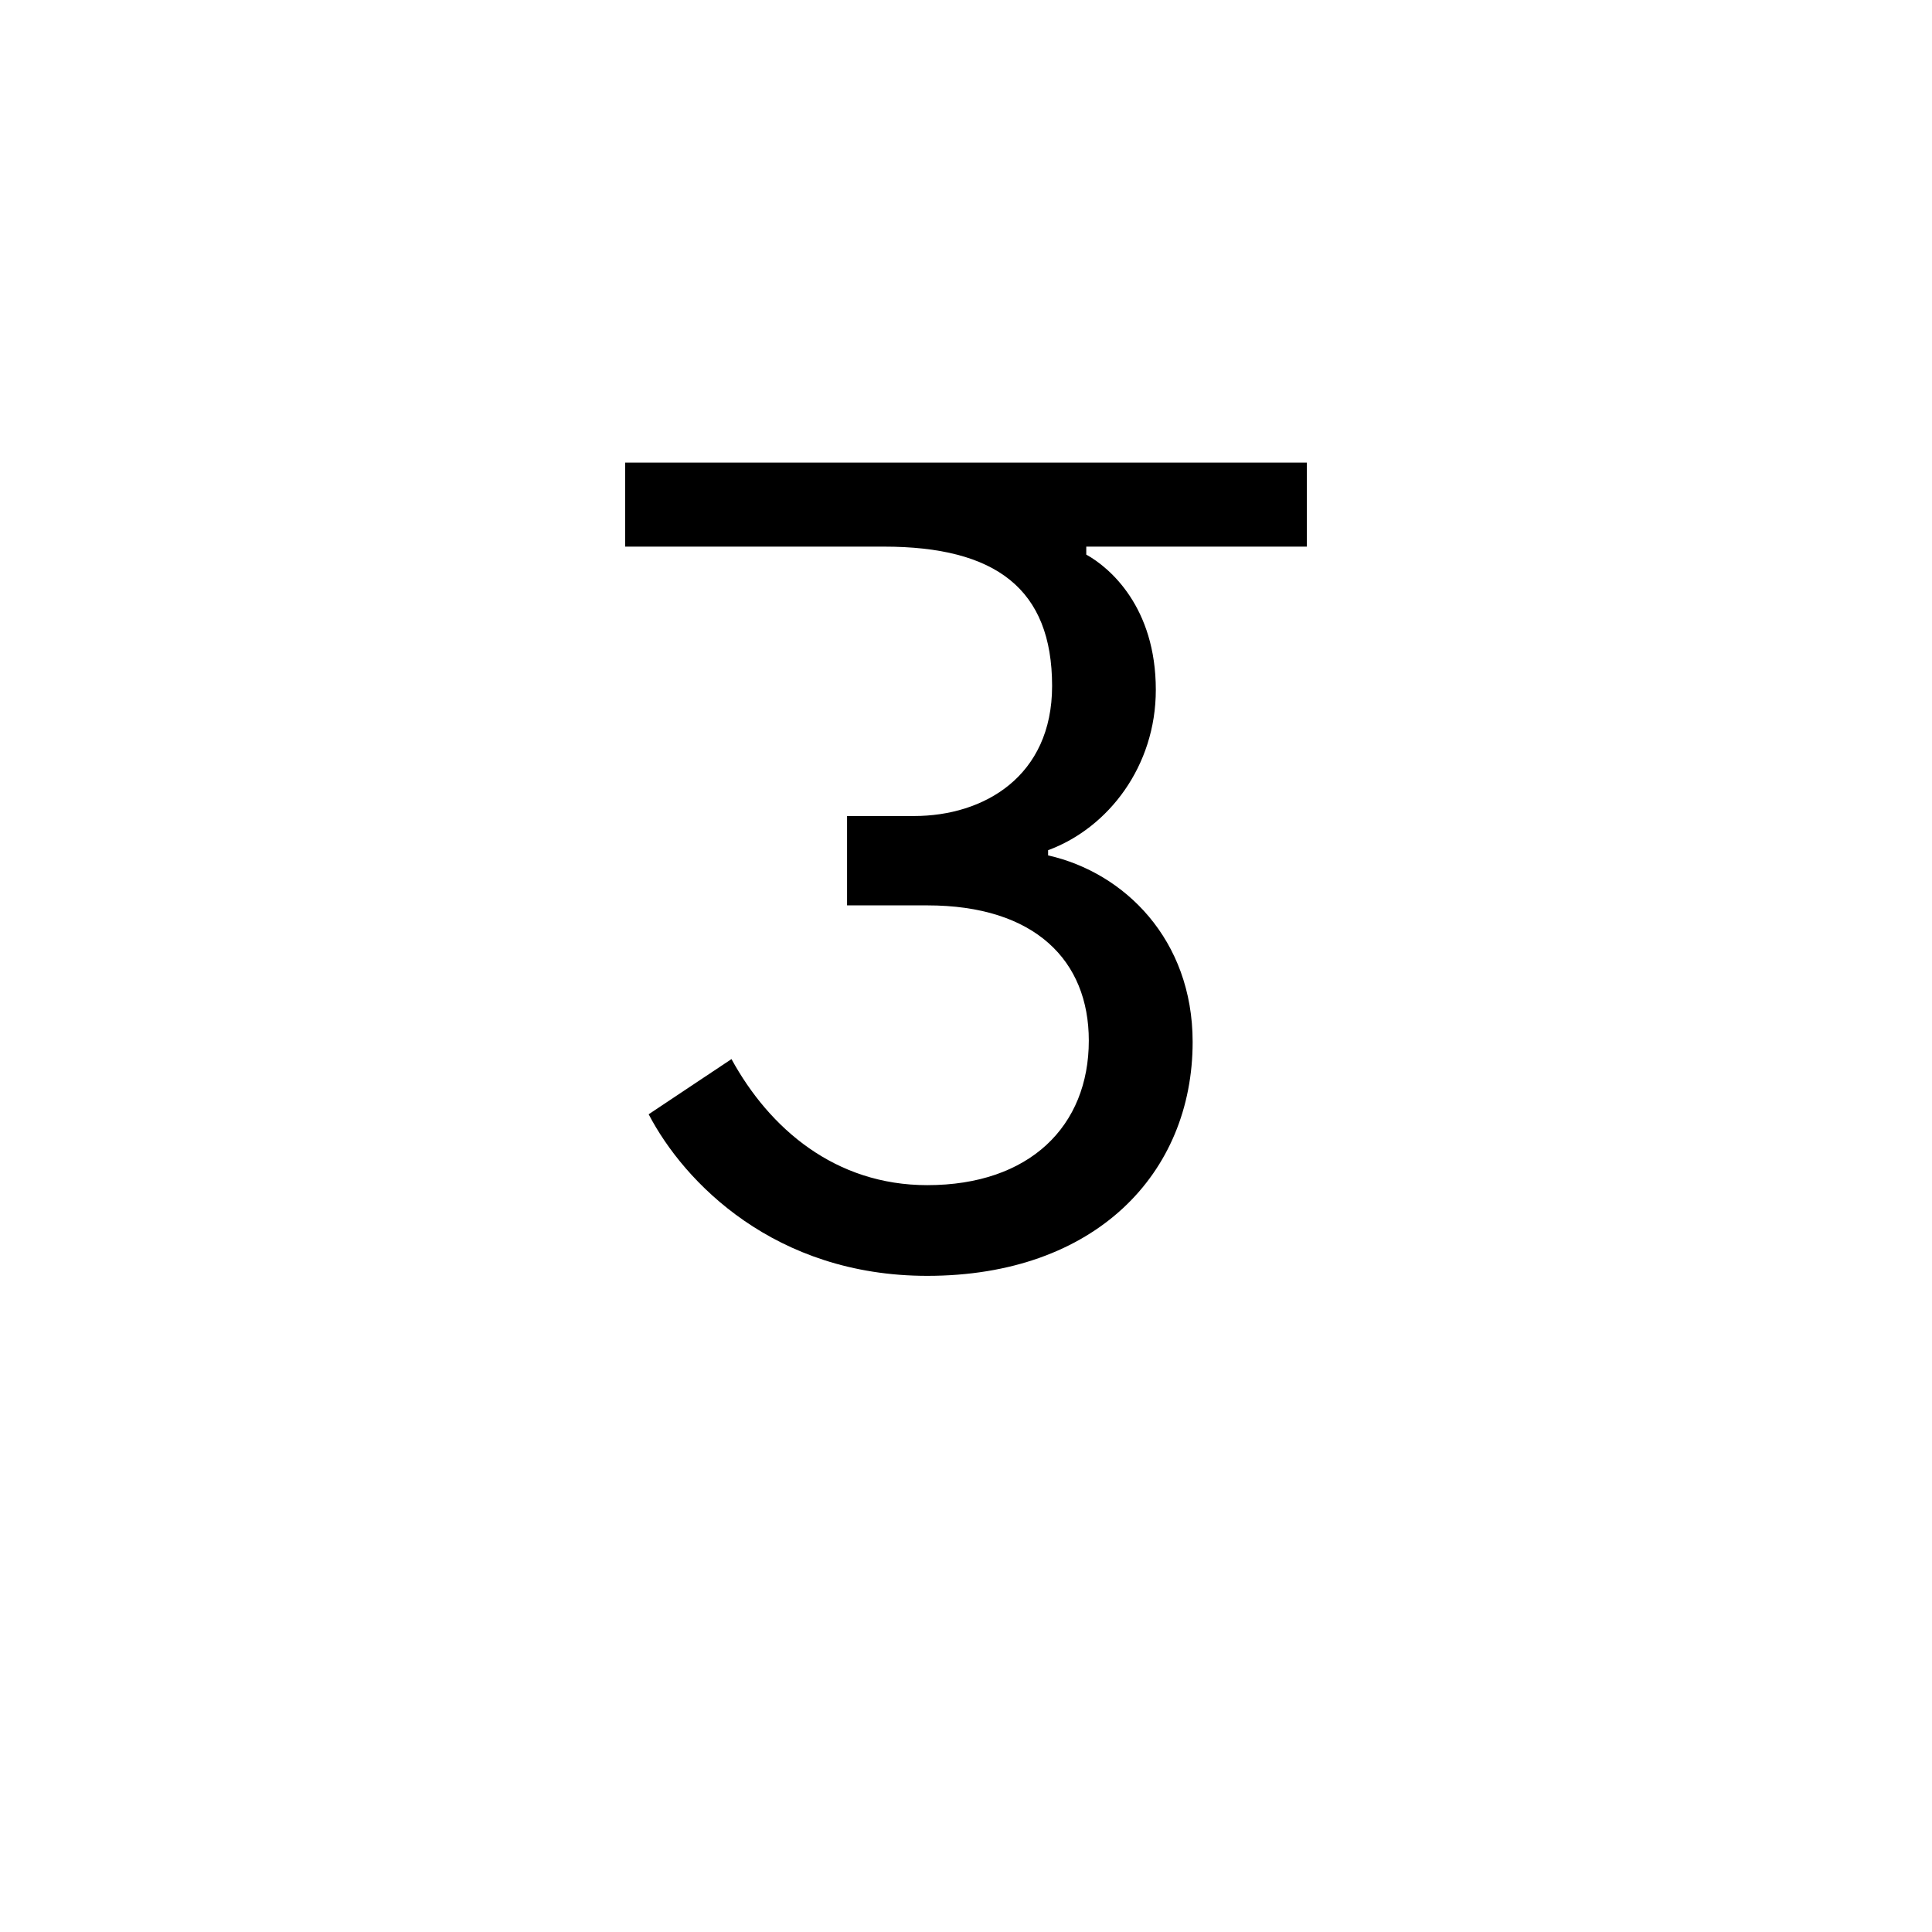
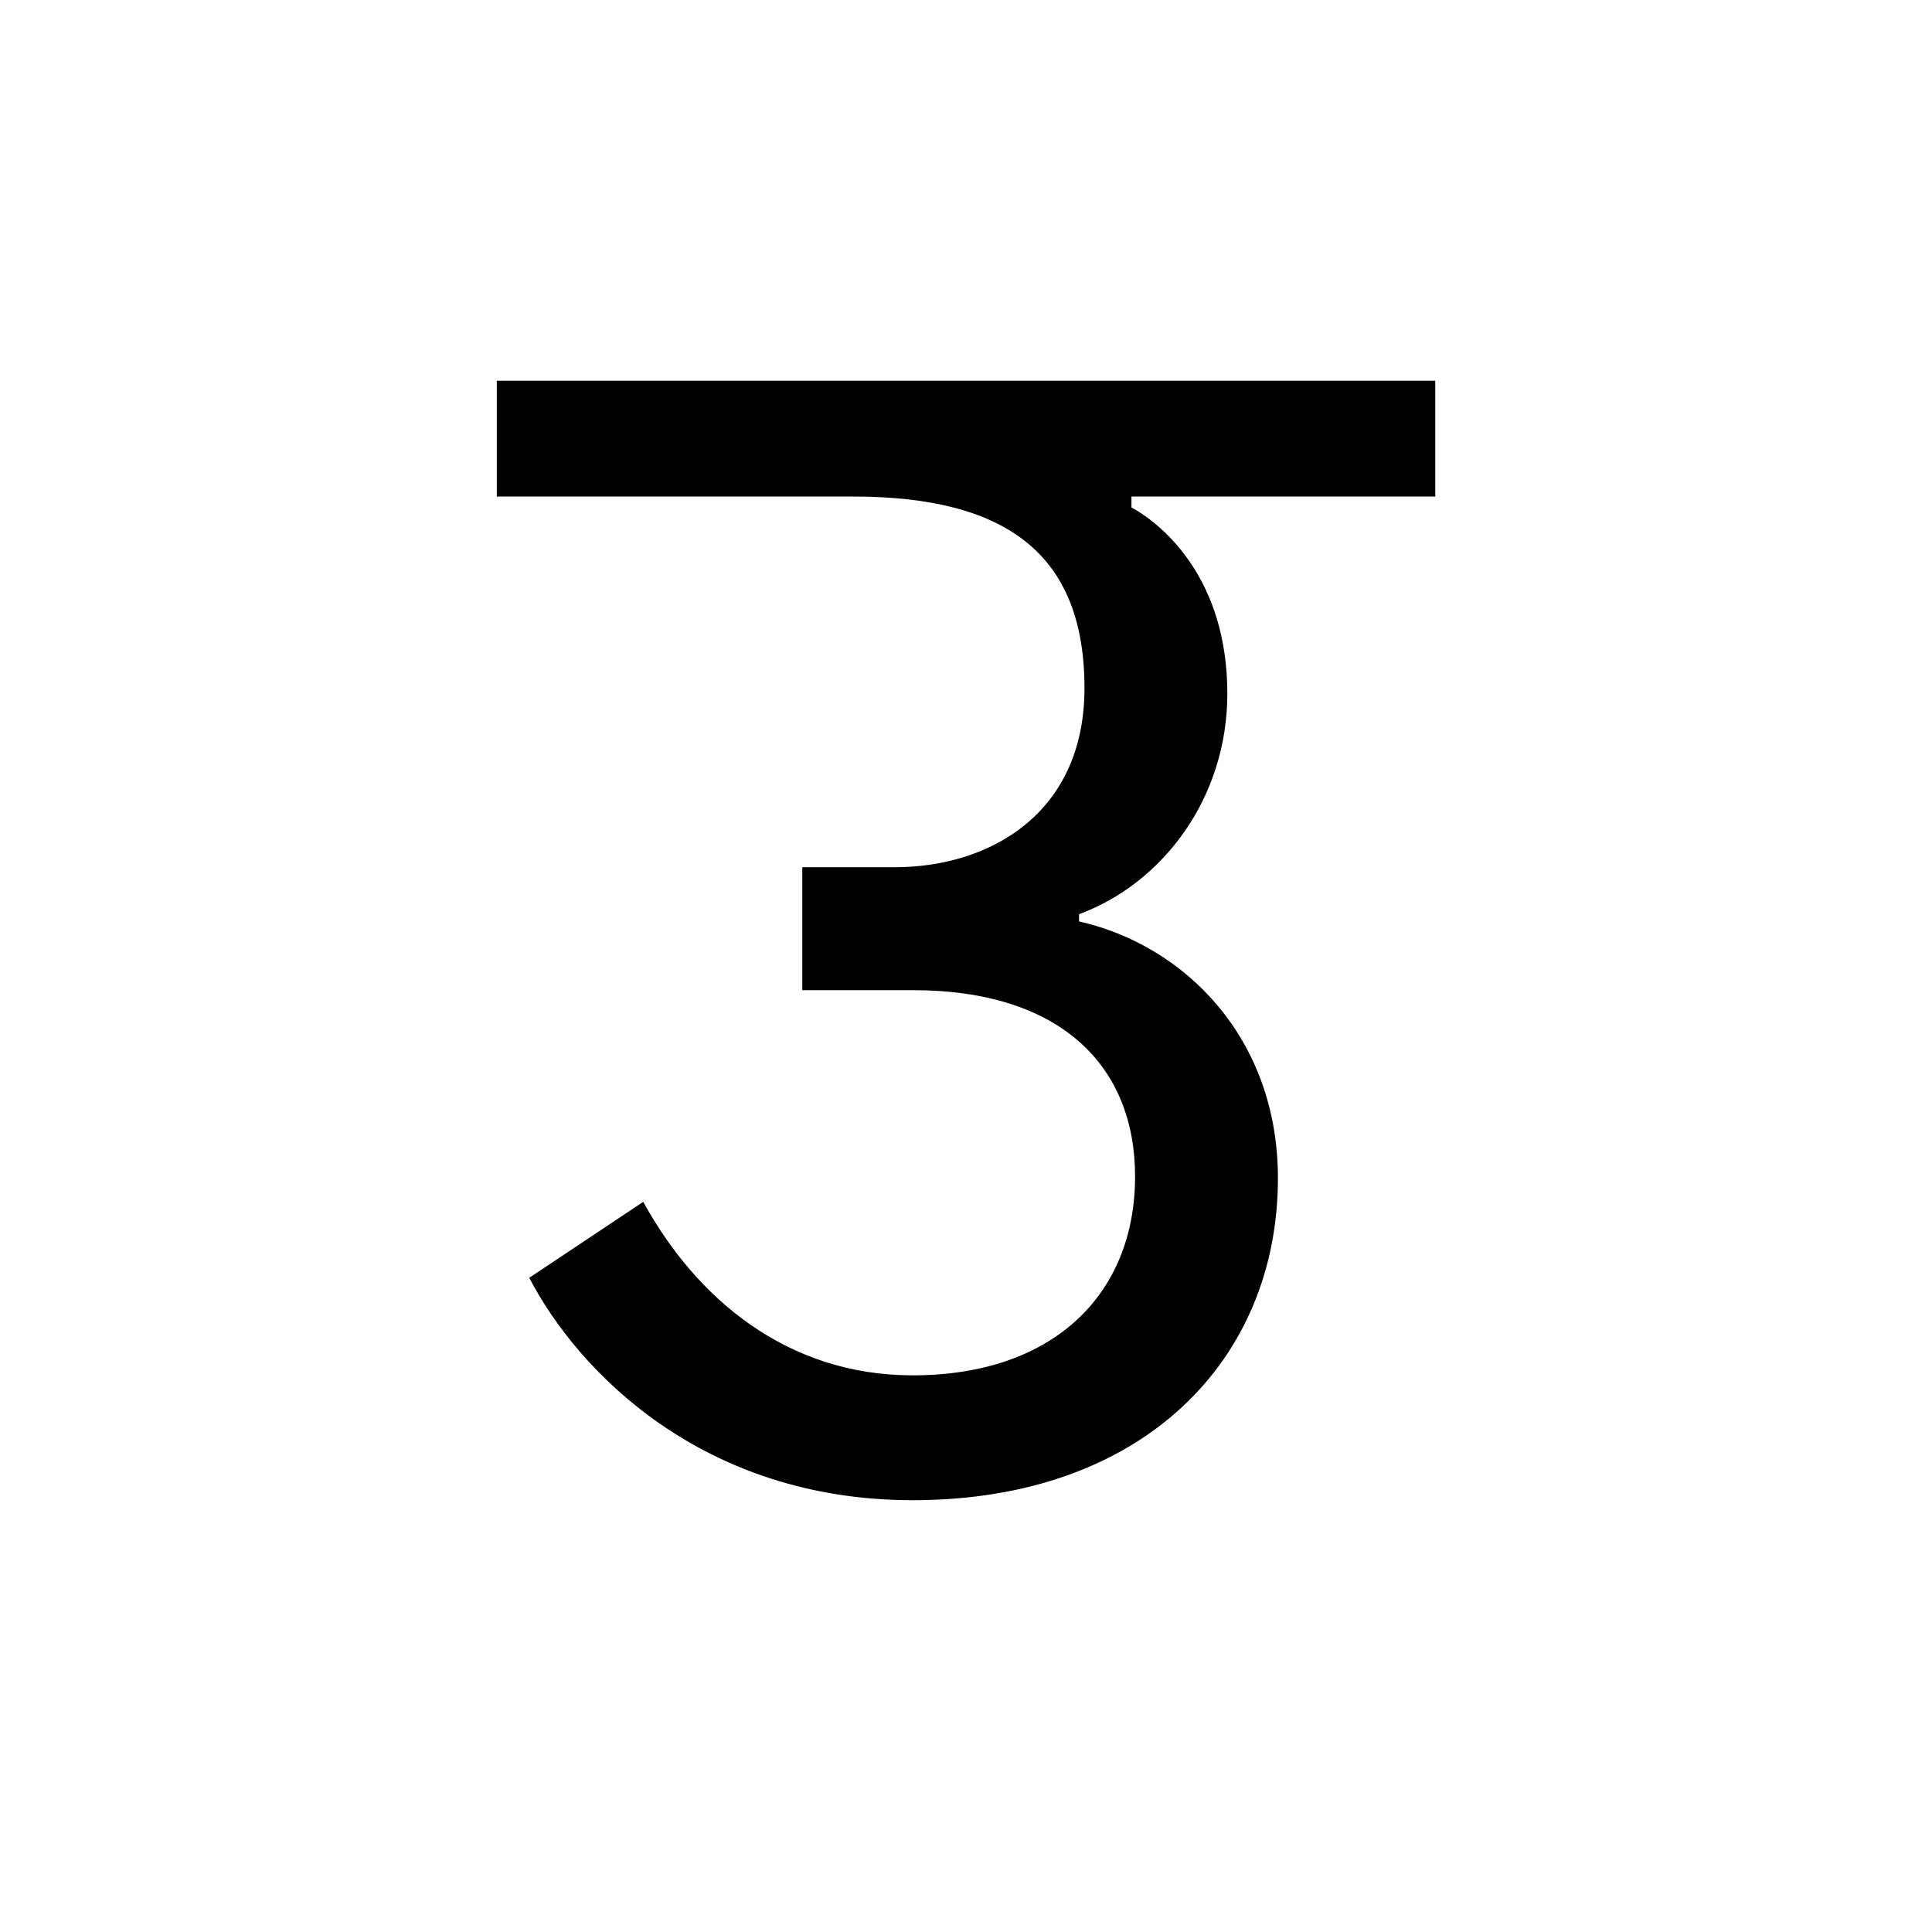
- <svg xmlns="http://www.w3.org/2000/svg" xmlns:xlink="http://www.w3.org/1999/xlink" enable-background="new 0 0 250 250" height="250px" viewBox="0 0 250 250" width="250px" x="0px" xml:space="preserve" y="0px">
+ <svg xmlns="http://www.w3.org/2000/svg" xmlns:xlink="http://www.w3.org/1999/xlink" width="250px" height="250px" viewBox="0 0 250 250" y="0px" x="0px" enable-background="new 0 0 250 250">
  <defs>
-     <symbol overflow="visible">
-       <path d="M29.922 0H97.75v-119.172H29.922zm10.03-109.813H87.72v100.47H39.952zm0 0" />
-     </symbol>
-     <symbol id="958566f5a" overflow="visible">
-       <path d="M-.688-24.813c4.594 8.83 16.33 20.907 36.047 20.907 21.765 0 34.343-13.266 34.343-30.266 0-13.266-8.844-21.922-18.703-24.14v-.672c7.813-2.89 13.938-10.89 13.938-20.75 0-10.704-5.954-15.813-9-17.5v-1.032h28.546v-10.875H-3.734v10.874H29.75c14.453 0 21.766 5.454 21.766 18.032 0 11.718-8.844 16.828-17.86 16.828h-8.672v11.562H35.36c13.937 0 20.906 7.14 20.906 17.5 0 11.047-7.64 18.703-20.907 18.703-11.907 0-20.407-7.313-25.33-16.313zm0 0" />
+     <symbol overflow="visible" id="37d65cf5a">
+       <path d="M-.938-34.156C5.375-22 21.532-5.375 48.672-5.375c29.953 0 47.266-18.266 47.266-41.656 0-18.25-12.172-30.188-25.735-33.235v-.937c10.766-3.969 19.188-14.969 19.188-28.547 0-14.734-8.188-21.766-12.407-24.094v-1.406h39.313v-14.984H-5.141v14.984h46.094c19.89 0 29.953 7.484 29.953 24.797 0 16.156-12.172 23.172-24.578 23.172H34.391v15.906h14.28c19.188 0 28.782 9.828 28.782 24.11 0 15.203-10.531 25.734-28.781 25.734-16.375 0-28.078-10.063-34.86-22.453zm0 0" />
    </symbol>
  </defs>
-   <use x="84.625" xlink:href="#958566f5a" y="169" />
+   <use xlink:href="#37d65cf5a" x="69.425" y="199.5" />
</svg>
